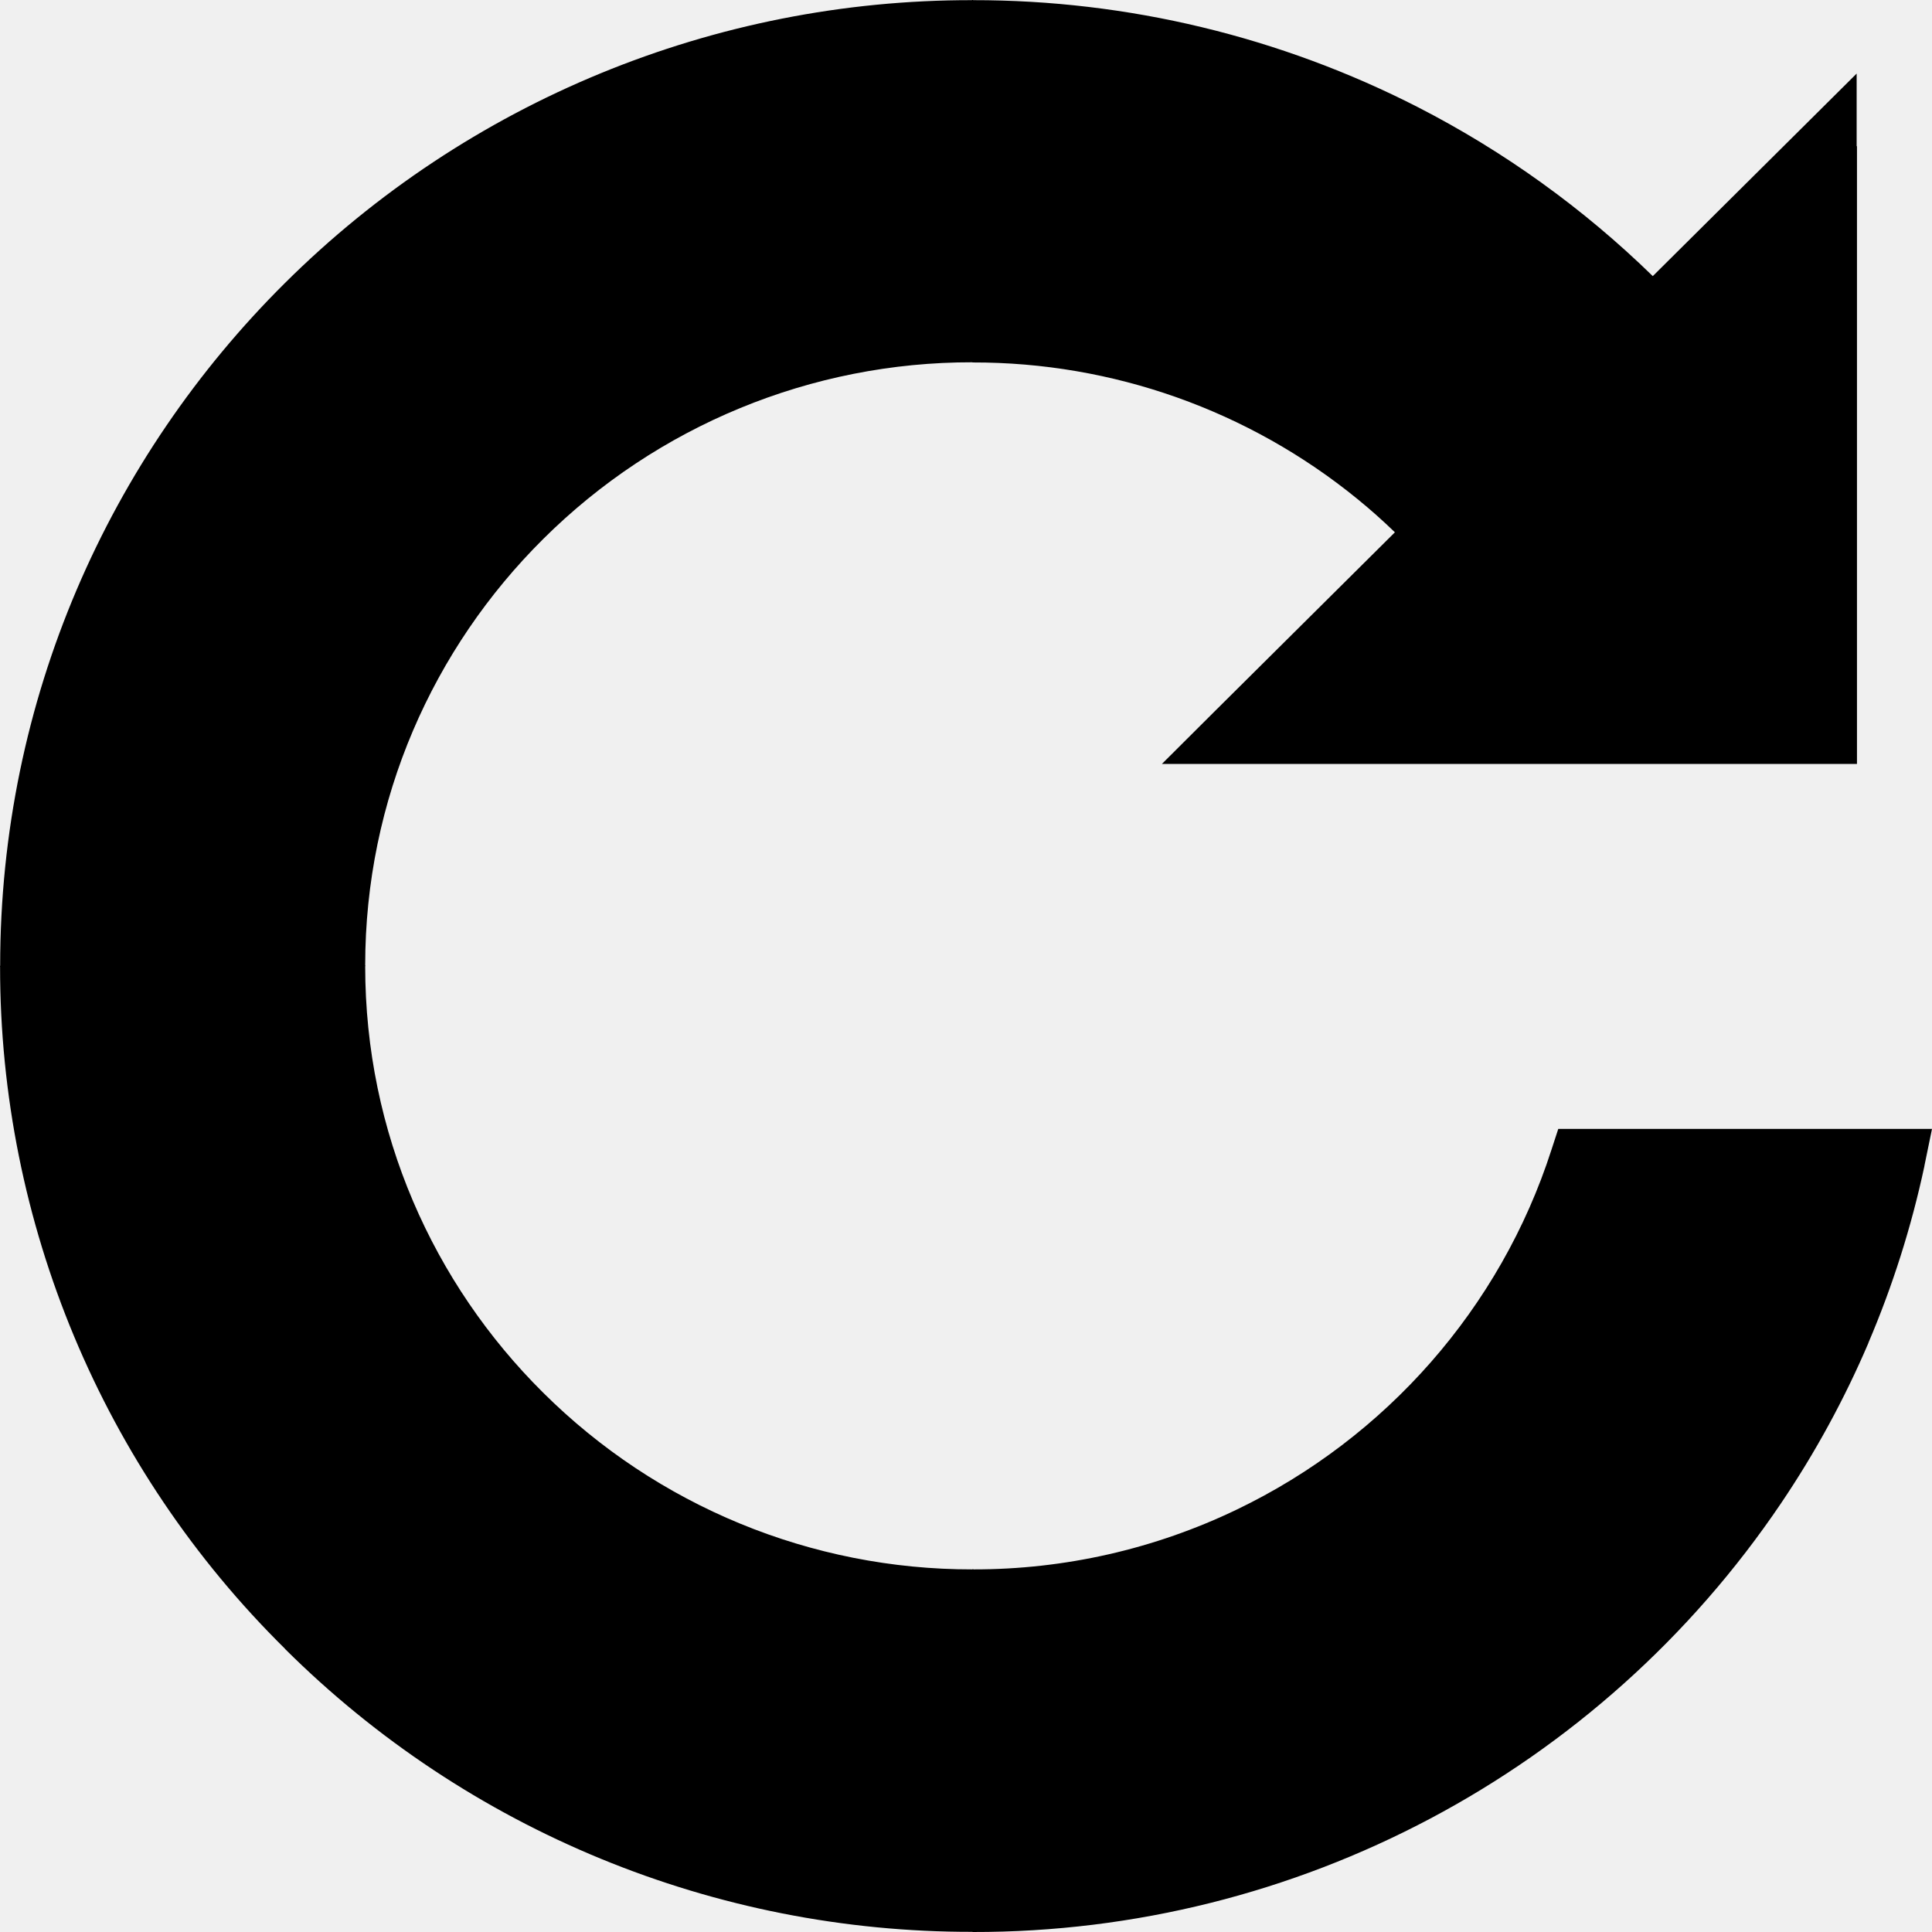
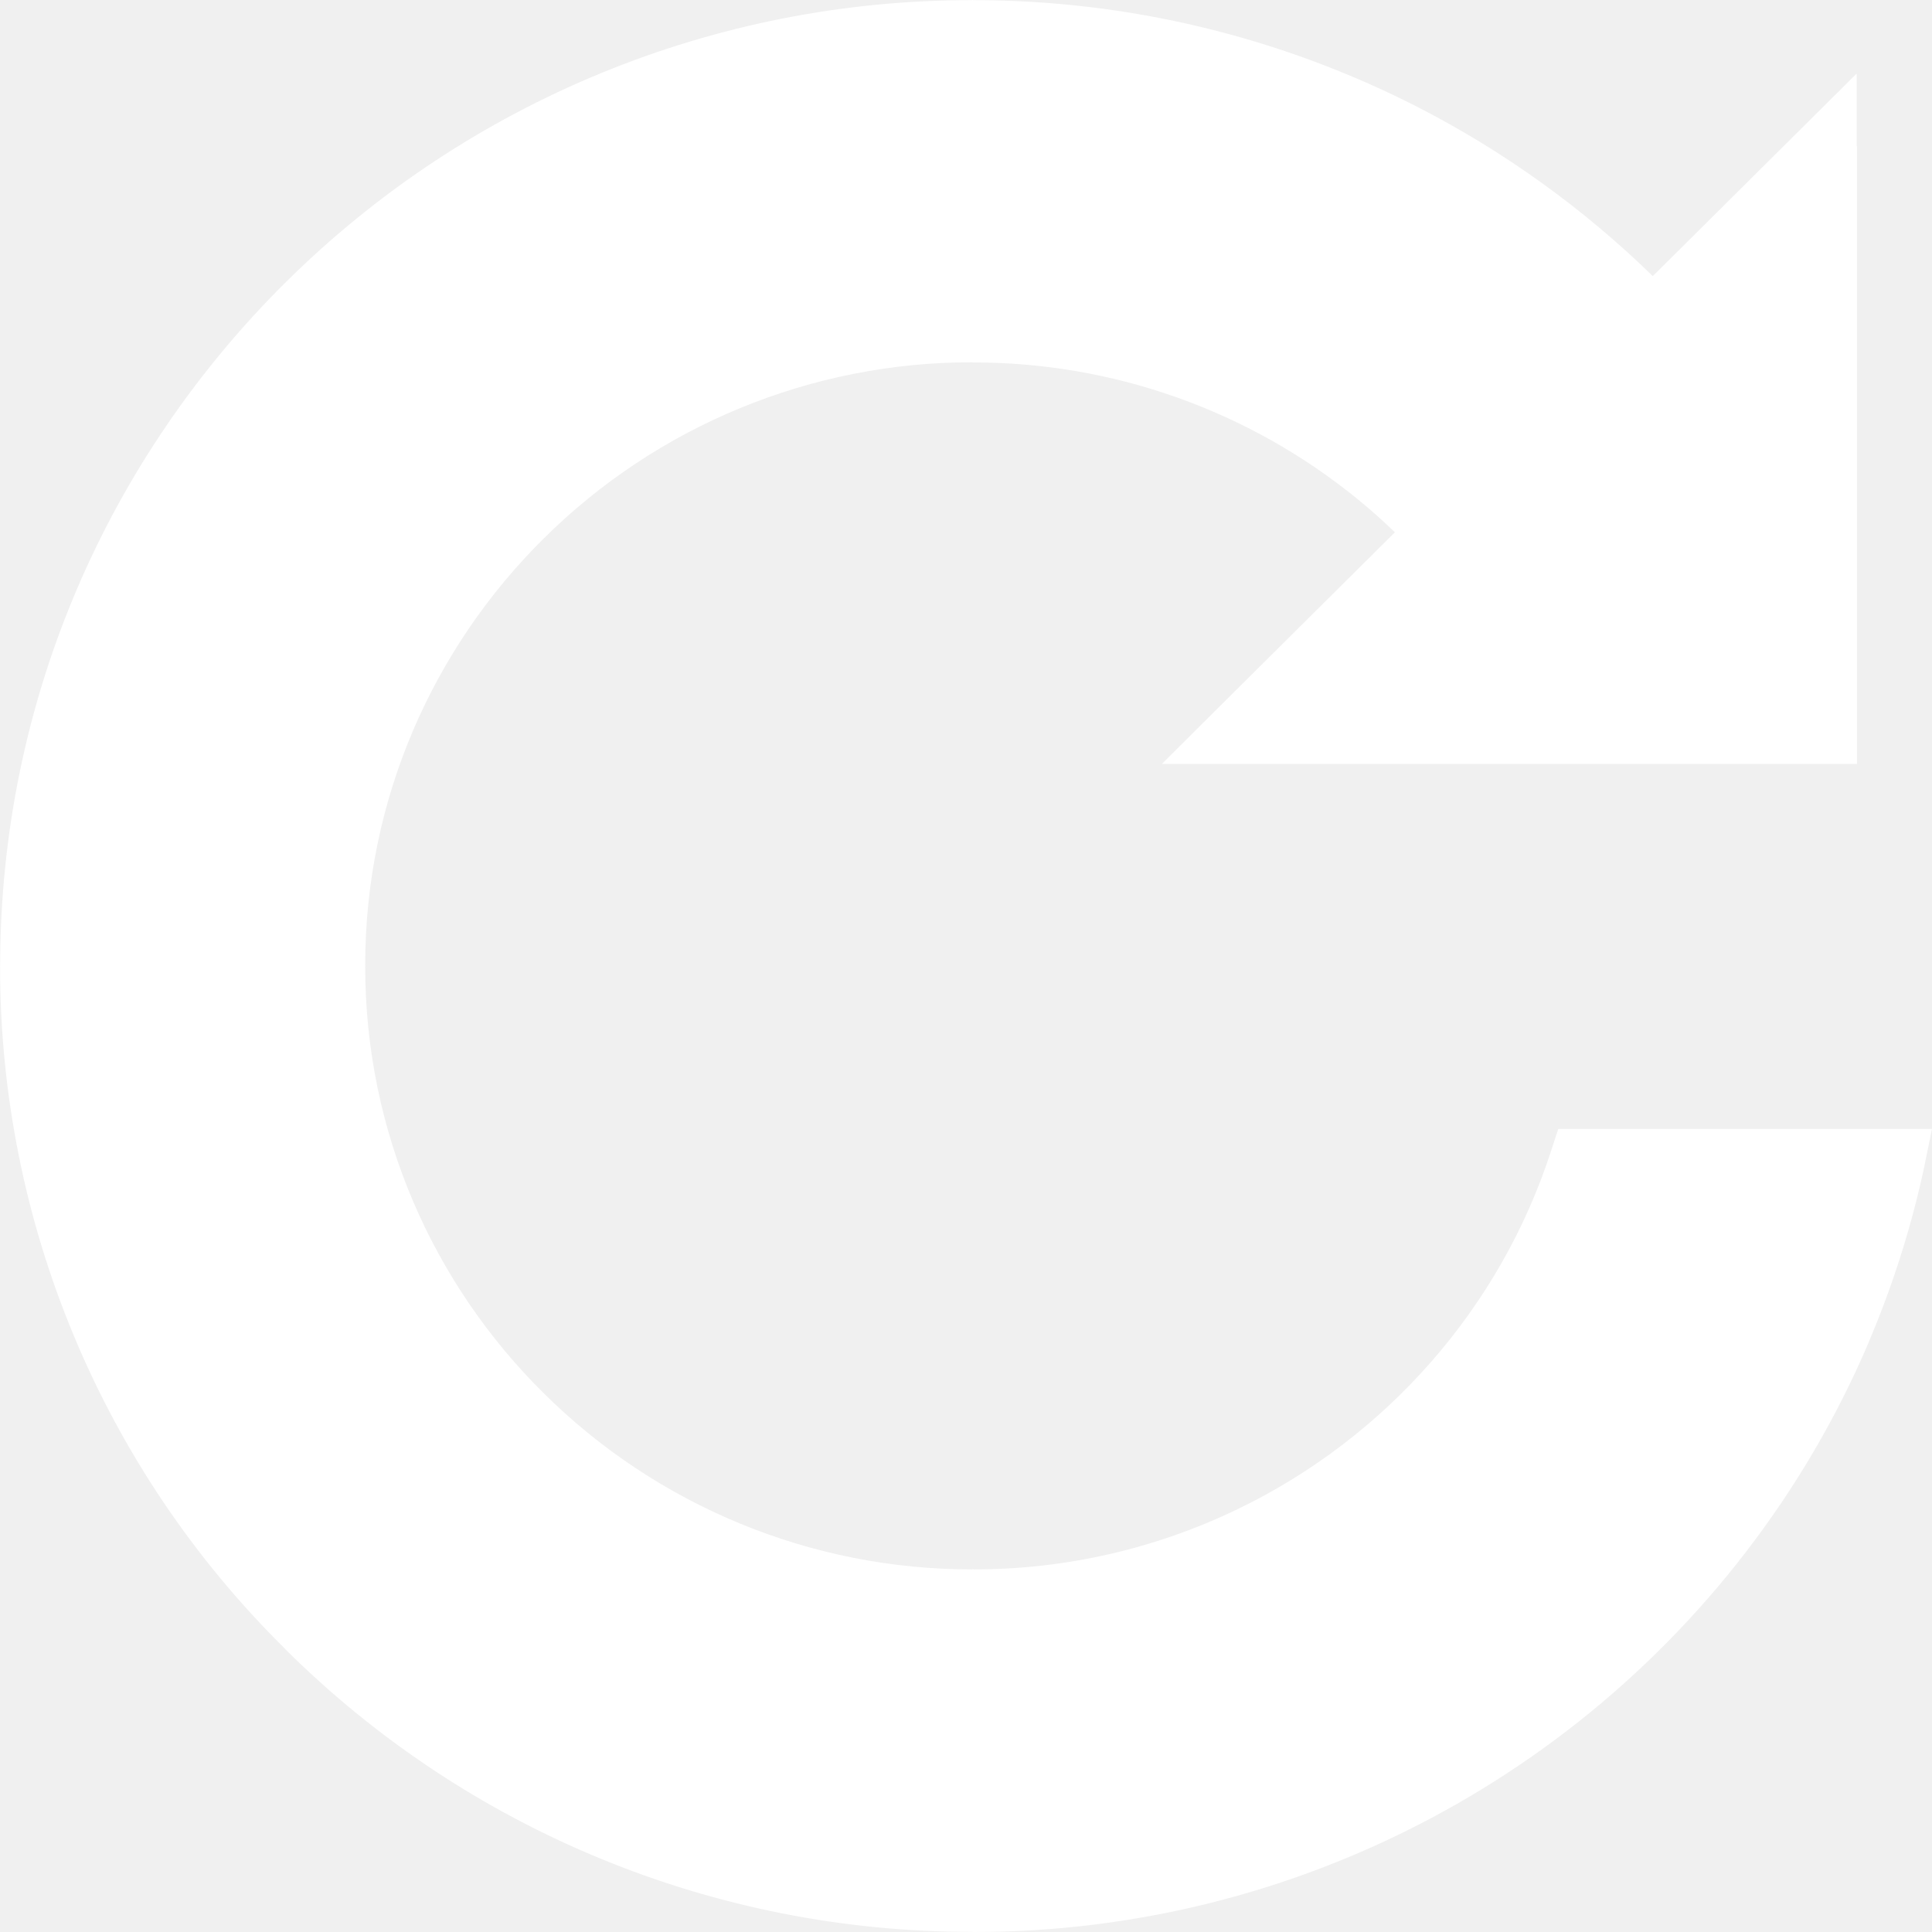
- <svg xmlns="http://www.w3.org/2000/svg" viewBox="0 0 48 48">
+ <svg xmlns="http://www.w3.org/2000/svg" viewBox="0 0 48 48" fill="#fff">
  <path d="M46.136 3.633V18.98H28.867l1.286-1.282 4.503-4.473a14.342 14.342 0 00-.928-.825 15.082 15.082 0 00-9.565-3.395h-.004v-.004a15.09 15.09 0 00-10.665 4.392c-2.73 2.711-4.421 6.458-4.421 10.591h.004v.02h-.004c0 4.137 1.691 7.888 4.42 10.595a15.088 15.088 0 0010.662 4.392v-.004h.032v.004a15.048 15.048 0 006.544-1.488c3.693-1.775 6.548-5.002 7.814-8.936l.17-.52H48l-.185.9-.004.023v.004a23.96 23.96 0 01-1.392 4.39v.005a23.85 23.85 0 01-2.17 3.98A24.186 24.186 0 0124.17 48h-.008v-.004a24.158 24.158 0 01-17.08-7.028v-.004a23.79 23.79 0 01-7.08-16.948H0v-.02h.004c0-6.626 2.706-12.627 7.079-16.968A24.167 24.167 0 0124.151.004V0h.024v.004a24.215 24.215 0 0111.055 2.66 24.132 24.132 0 015.833 4.196l3.779-3.754 1.286-1.278v1.805h.008z" />
</svg>
